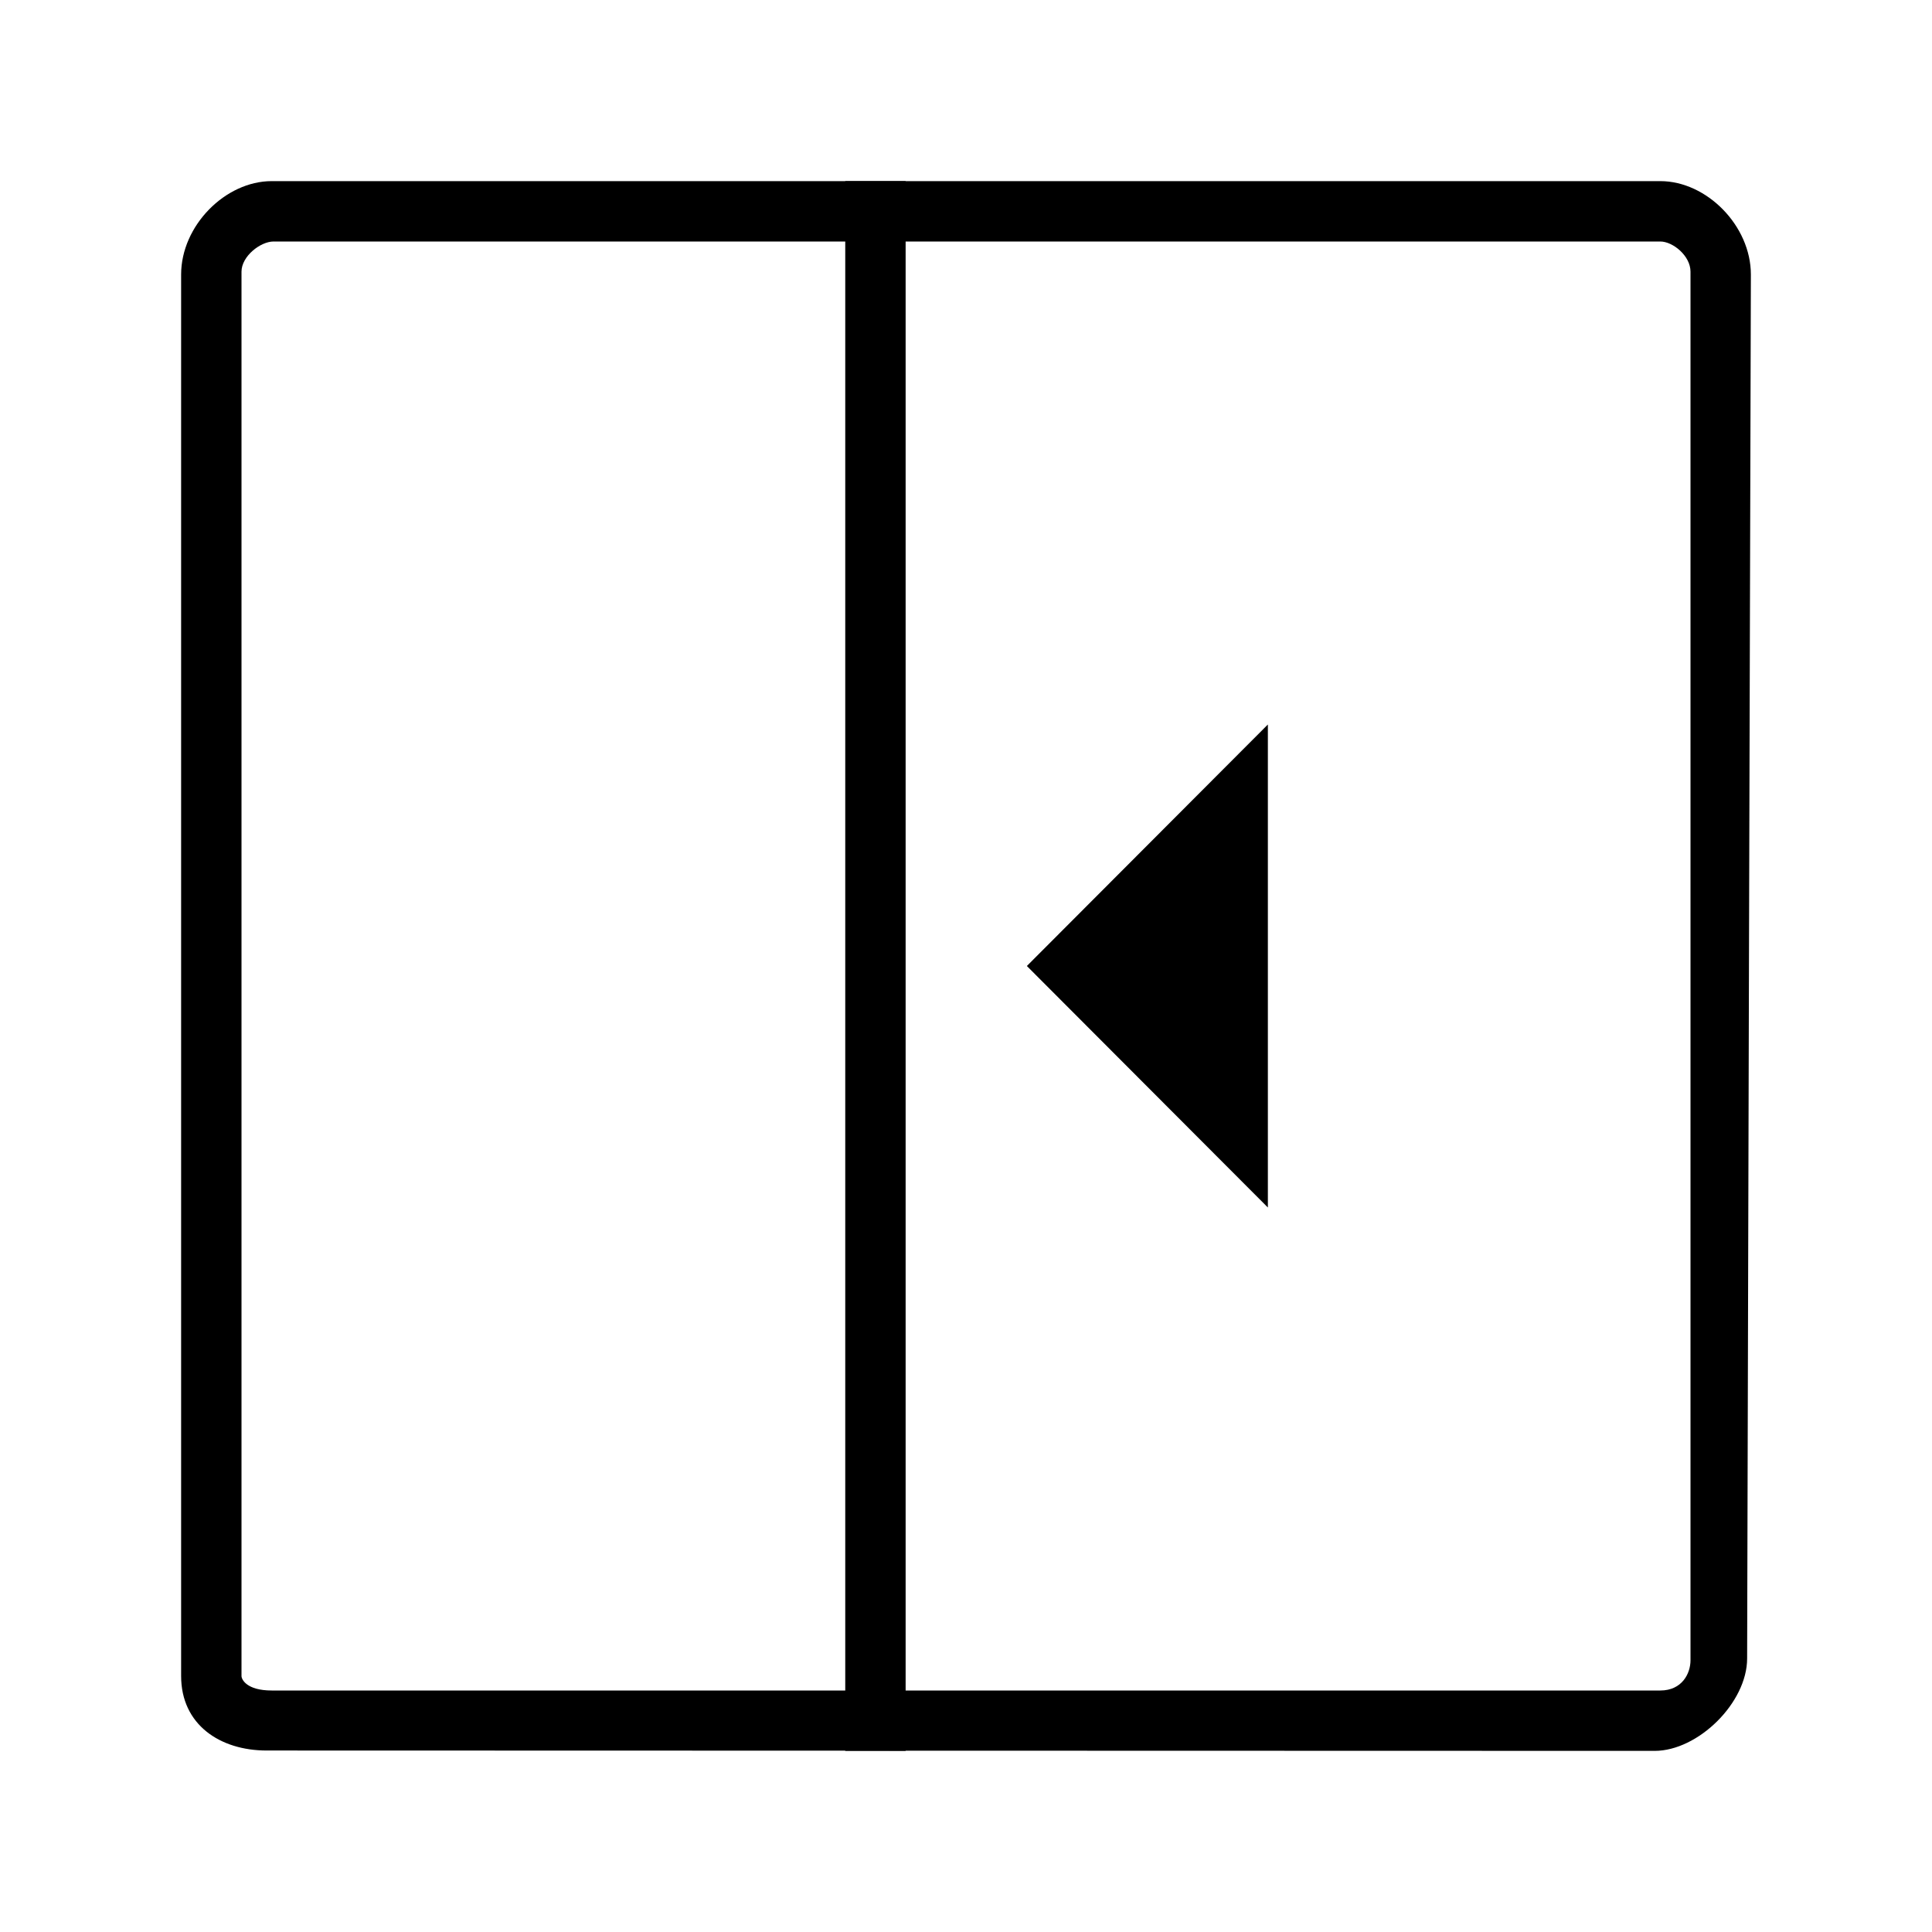
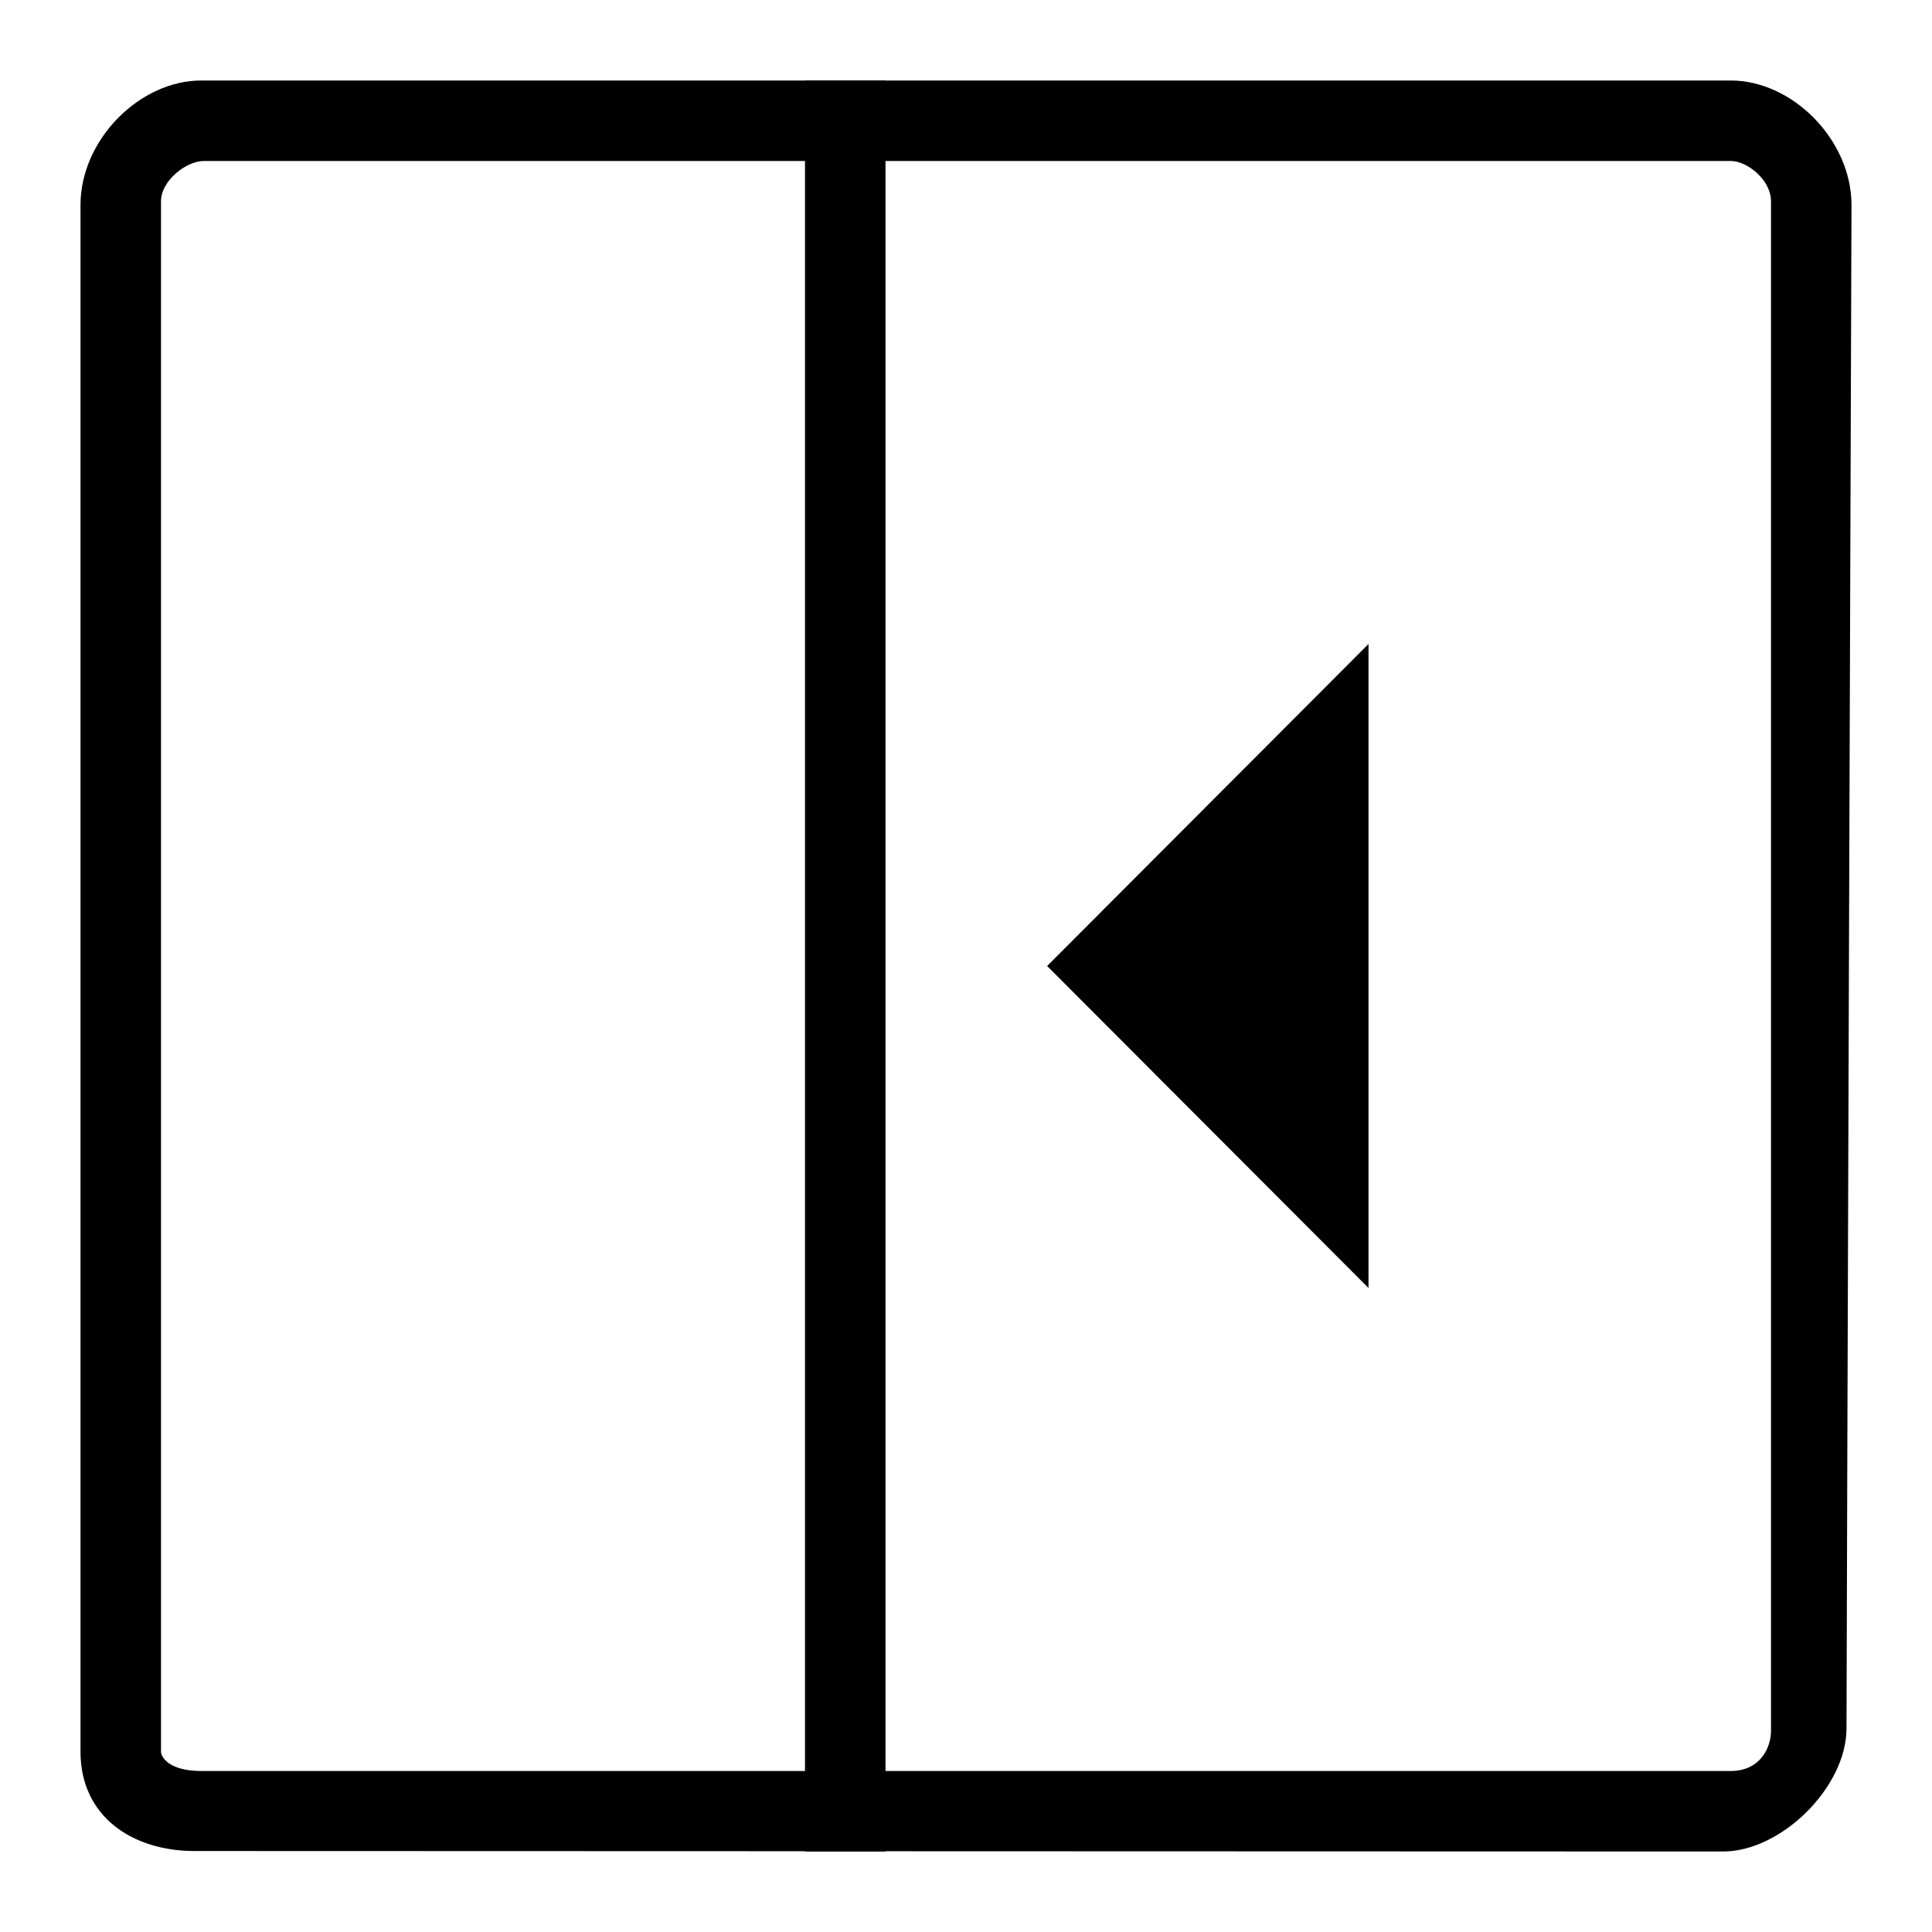
- <svg xmlns="http://www.w3.org/2000/svg" version="1.1" id="Layer_1" x="0px" y="0px" width="32px" height="32px" viewBox="0 0 32 32" enable-background="new 0 0 32 32" xml:space="preserve">
-   <polygon fill="currentColor" points="21,20 17.008,16 21,12 " />
+ <svg xmlns="http://www.w3.org/2000/svg" version="1.1" id="Layer_1" x="0px" y="0px" width="24px" height="24px" viewBox="0 0 24 24" enable-background="new 0 0 24 24" xml:space="preserve">
+   <polygon fill="currentColor" points="17,16 13.008,12 17,8 " />
  <g>
-     <path fill="currentColor" d="M28.938,27.469C28.938,26.734,29,4.547,29,4.547C29,3.74,28.269,3,27.5,3h-23C3.732,3,3,3.738,3,4.547V27.76   c0,0.807,0.646,1.234,1.415,1.234c0,0,22.272,0.006,22.991,0.006S28.938,28.203,28.938,27.469z M4.5,28C4.085,28,4,27.816,4,27.76   V4.5C4,4.244,4.314,4,4.531,4H27.5C27.707,4,28,4.236,28,4.5c0,0,0,22.781,0,23S27.859,28,27.5,28C26.625,28,4.5,28,4.5,28z" />
+     <path fill="currentColor" d="M22.938,21.469C22.938,20.734,23,2.547,23,2.547C23,1.74,22.269,1,21.5,1h-19C1.732,1,1,1.738,1,2.547V21.76   c0,0.807,0.646,1.234,1.415,1.234c0,0,18.272,0.006,18.991,0.006S22.938,22.203,22.938,21.469z M2.5,22C2.085,22,2,21.816,2,21.76   V2.5C2,2.244,2.314,2,2.531,2H21.5C21.707,2,22,2.236,22,2.5c0,0,0,18.781,0,19S21.859,22,21.5,22C20.625,22,2.5,22,2.5,22z" />
  </g>
-   <rect fill="currentColor" x="14" y="3" width="1" height="26" />
+   <rect fill="currentColor" x="10" y="1" width="1" height="22" />
</svg>
